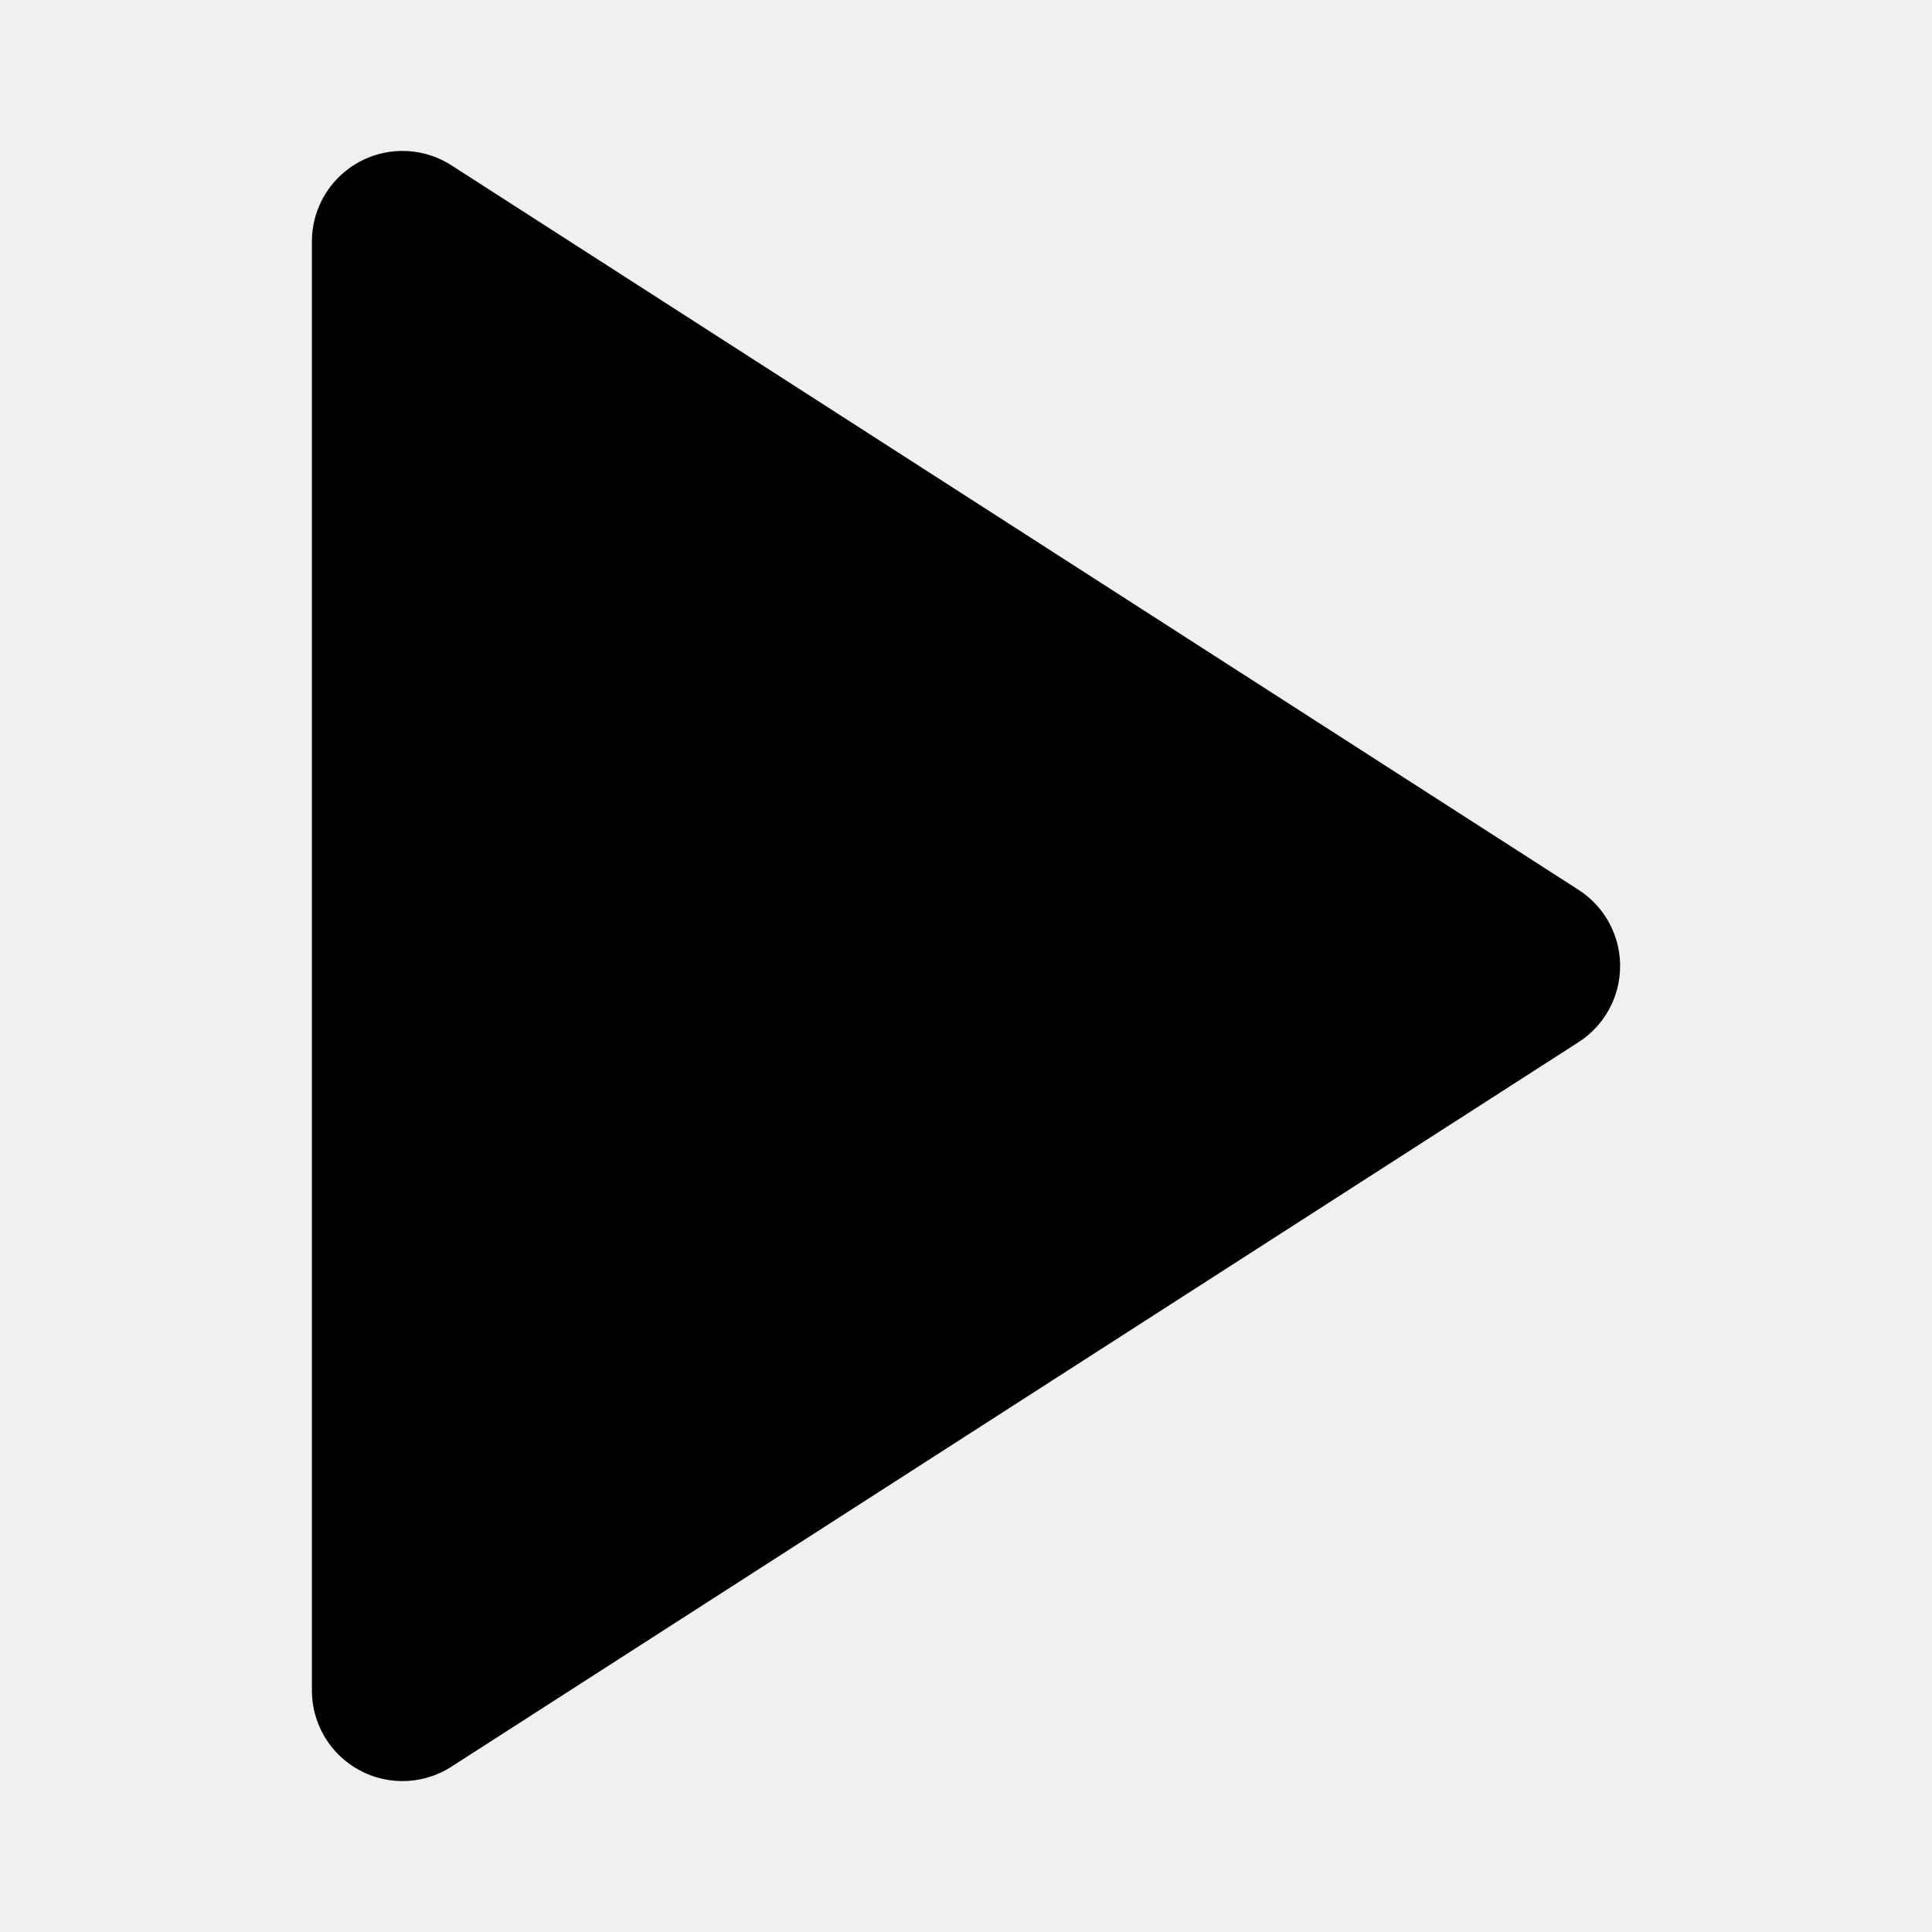
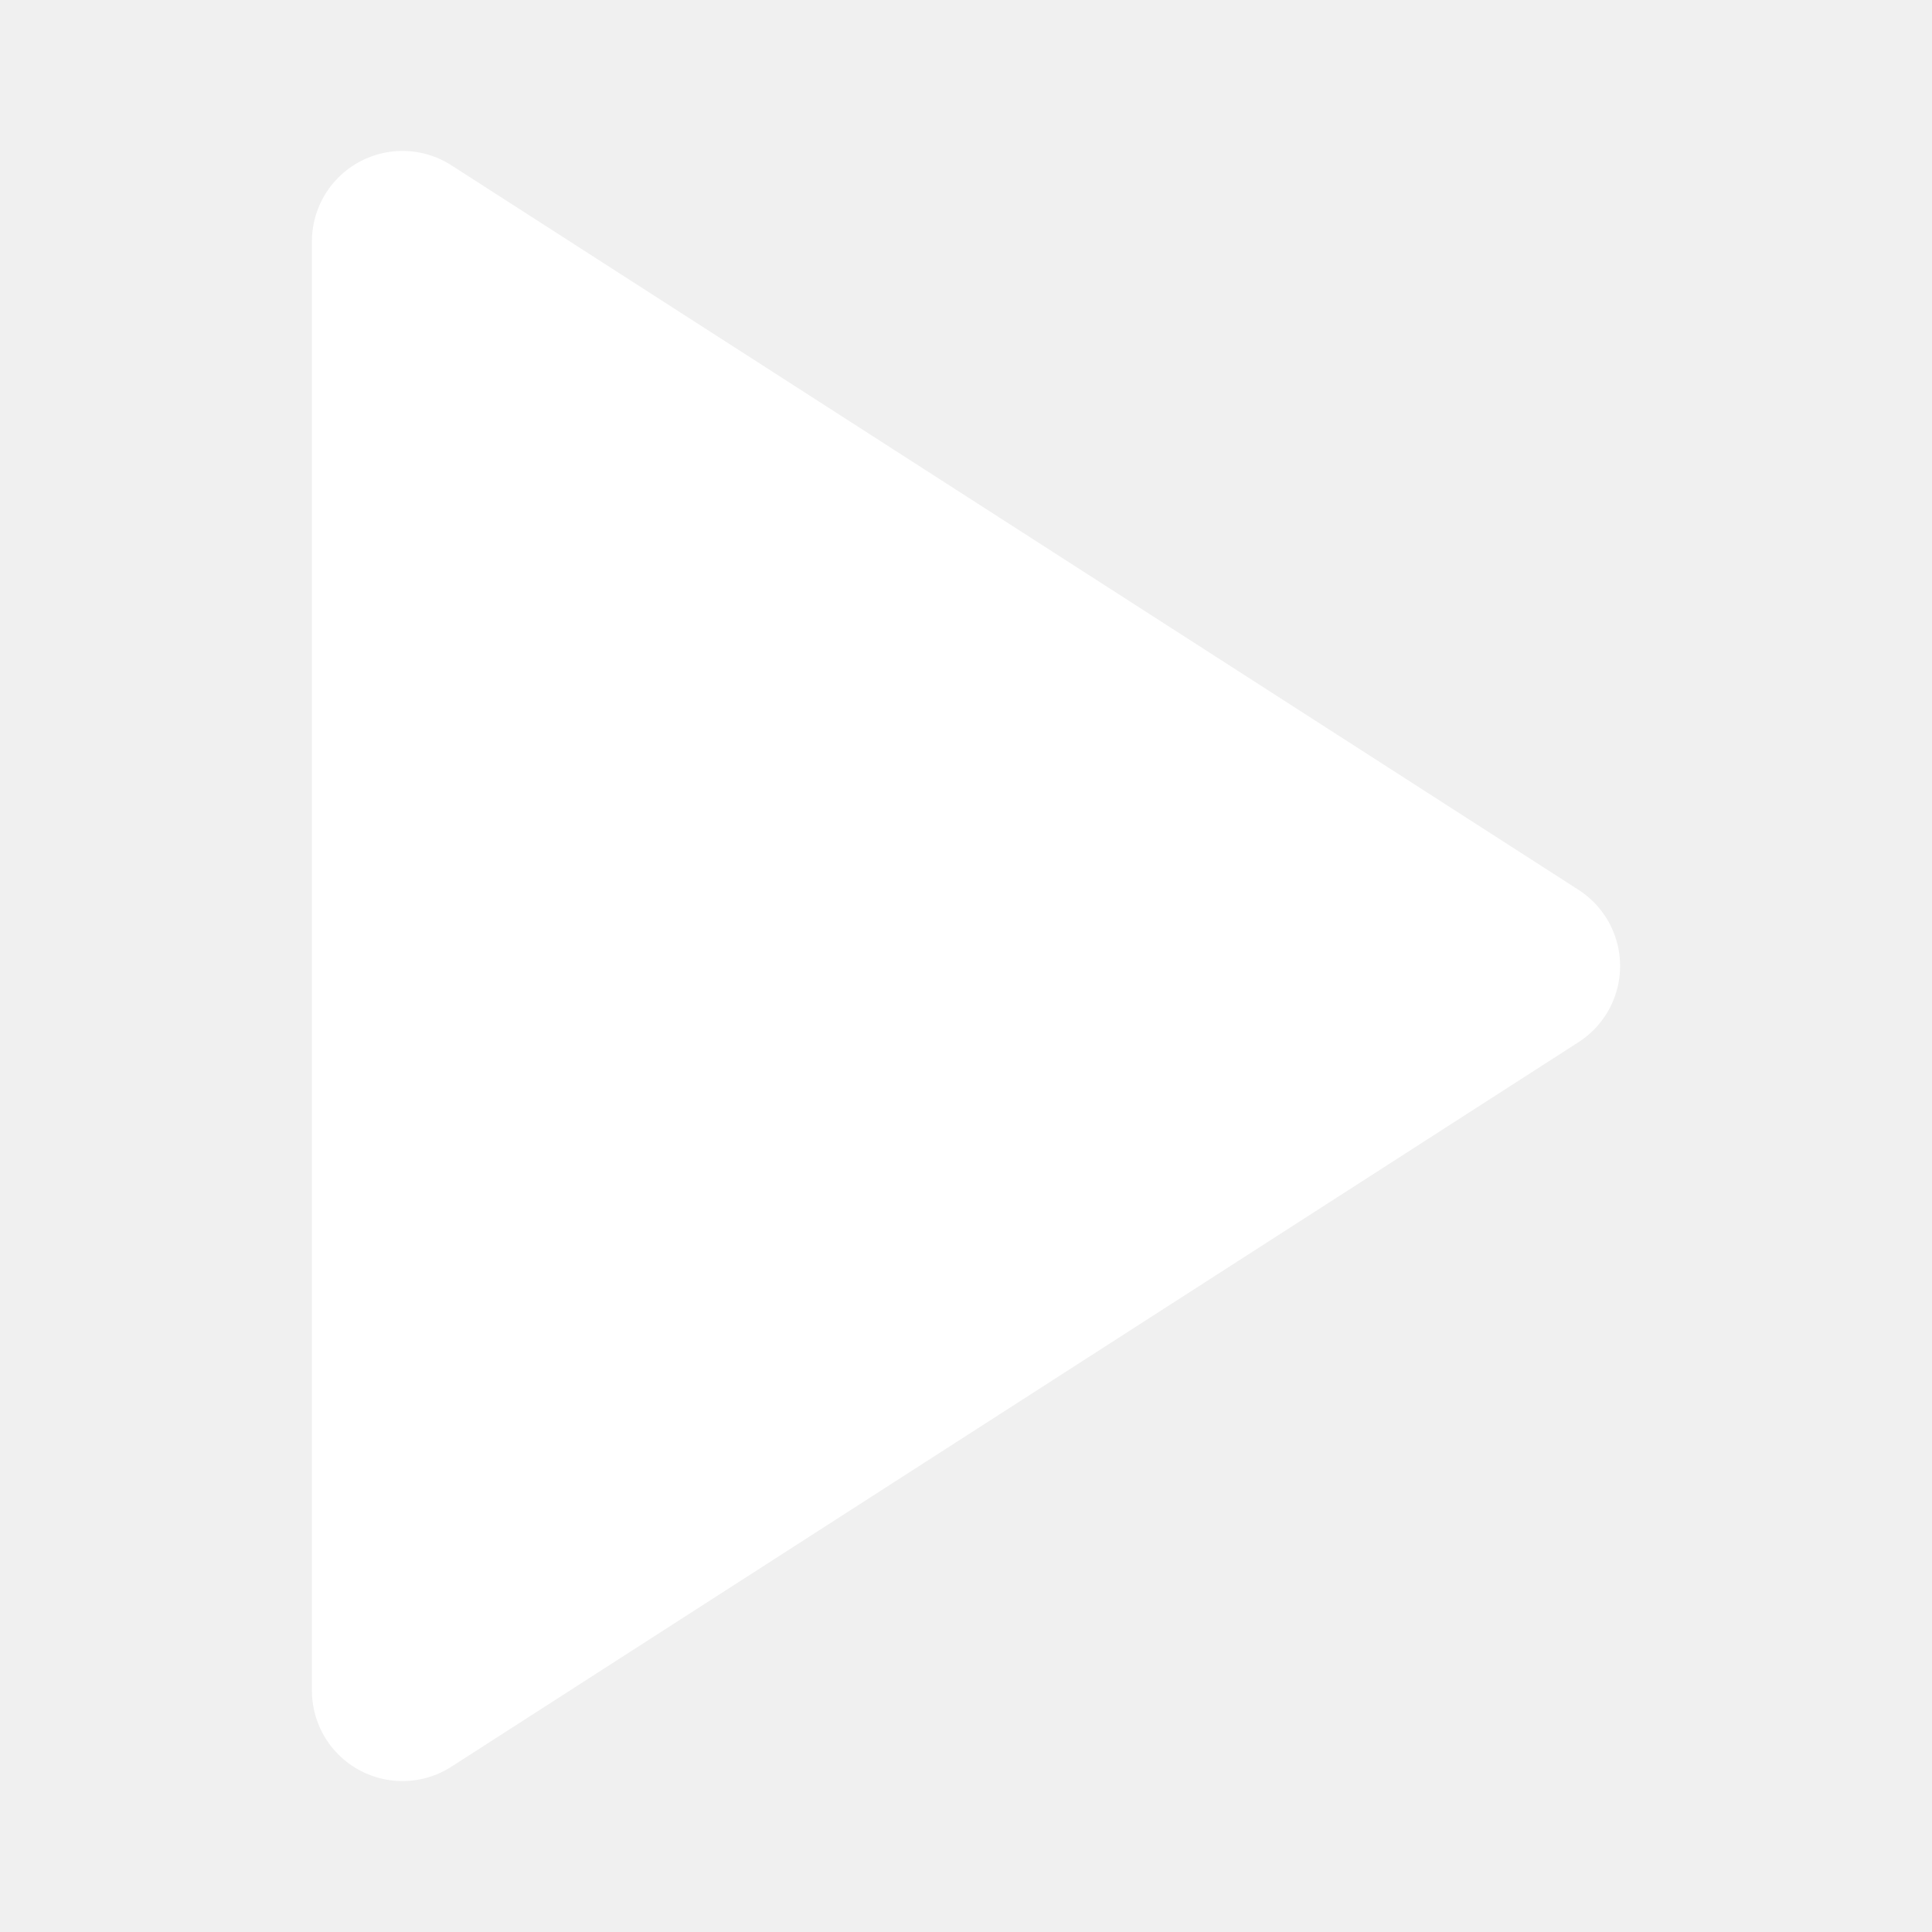
<svg xmlns="http://www.w3.org/2000/svg" width="16" height="16" viewBox="0 0 16 16" fill="none">
-   <path d="M3.333 2L12.667 8L3.333 14V2Z" fill="black" stroke="black" stroke-width="1.5" stroke-linecap="round" stroke-linejoin="round" />
+   <path d="M3.333 2L12.667 8L3.333 14V2Z" fill="white" stroke="white" stroke-width="1.5" stroke-linecap="round" stroke-linejoin="round" />
</svg>
